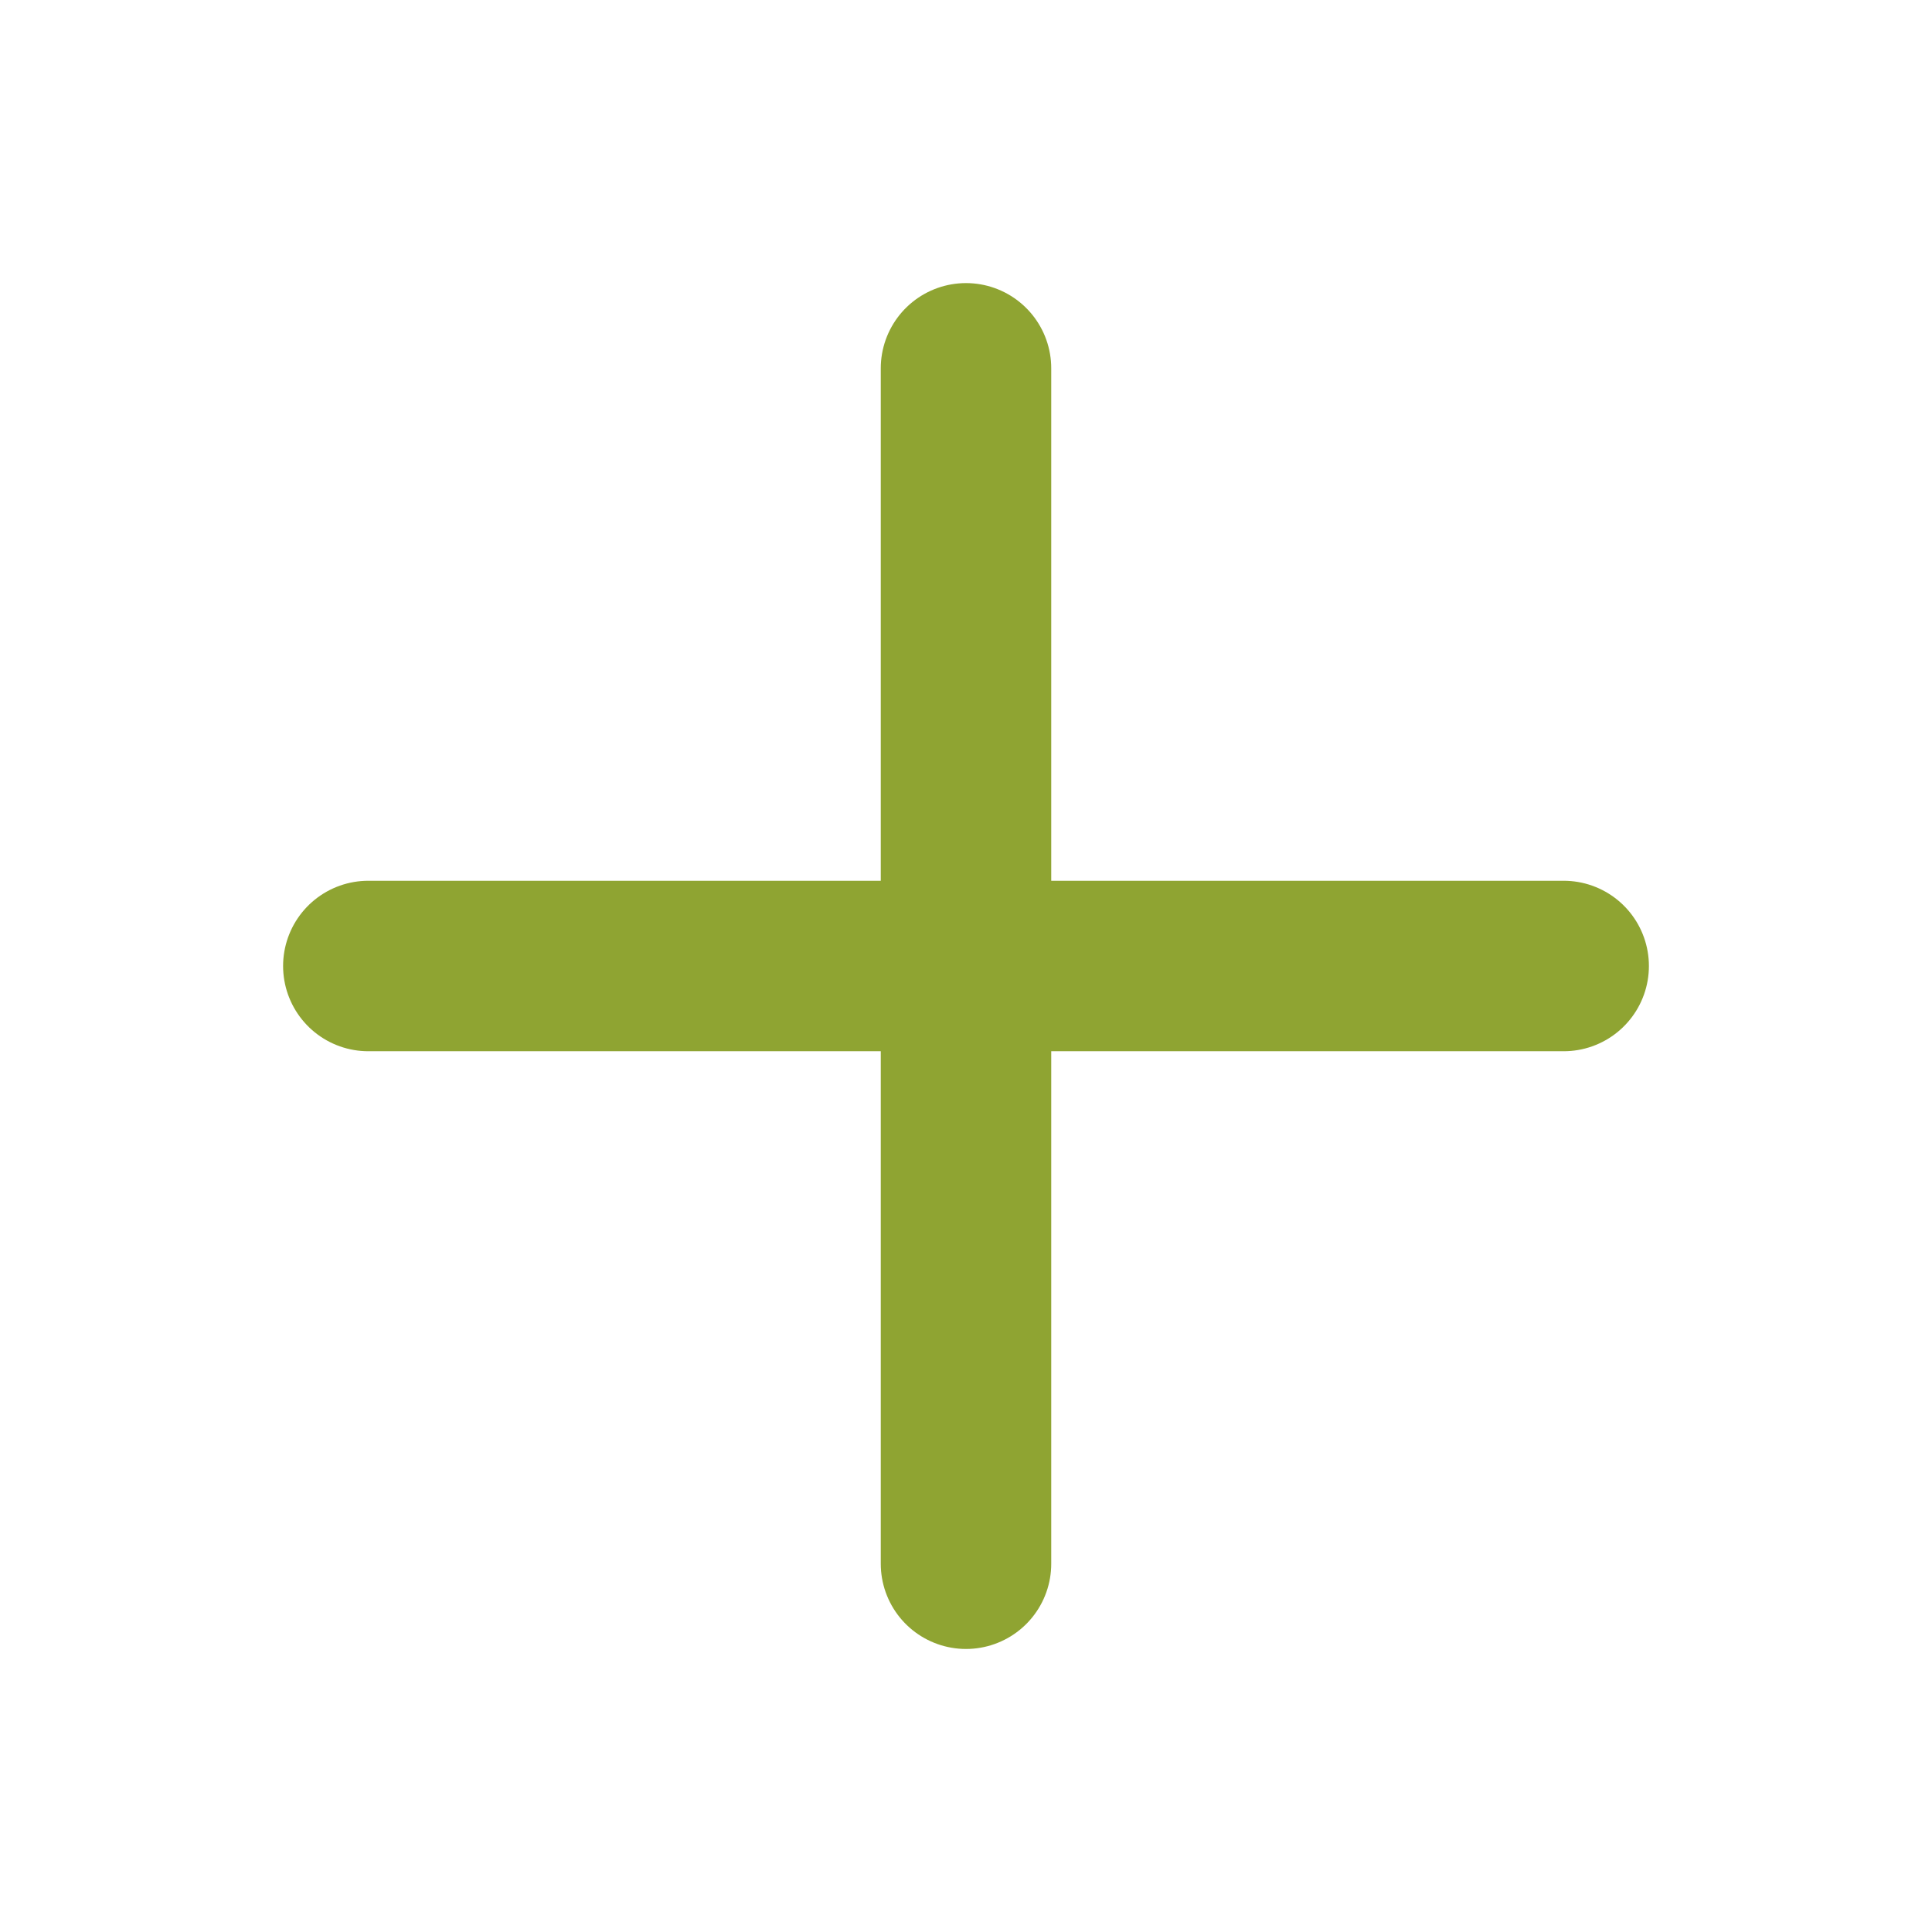
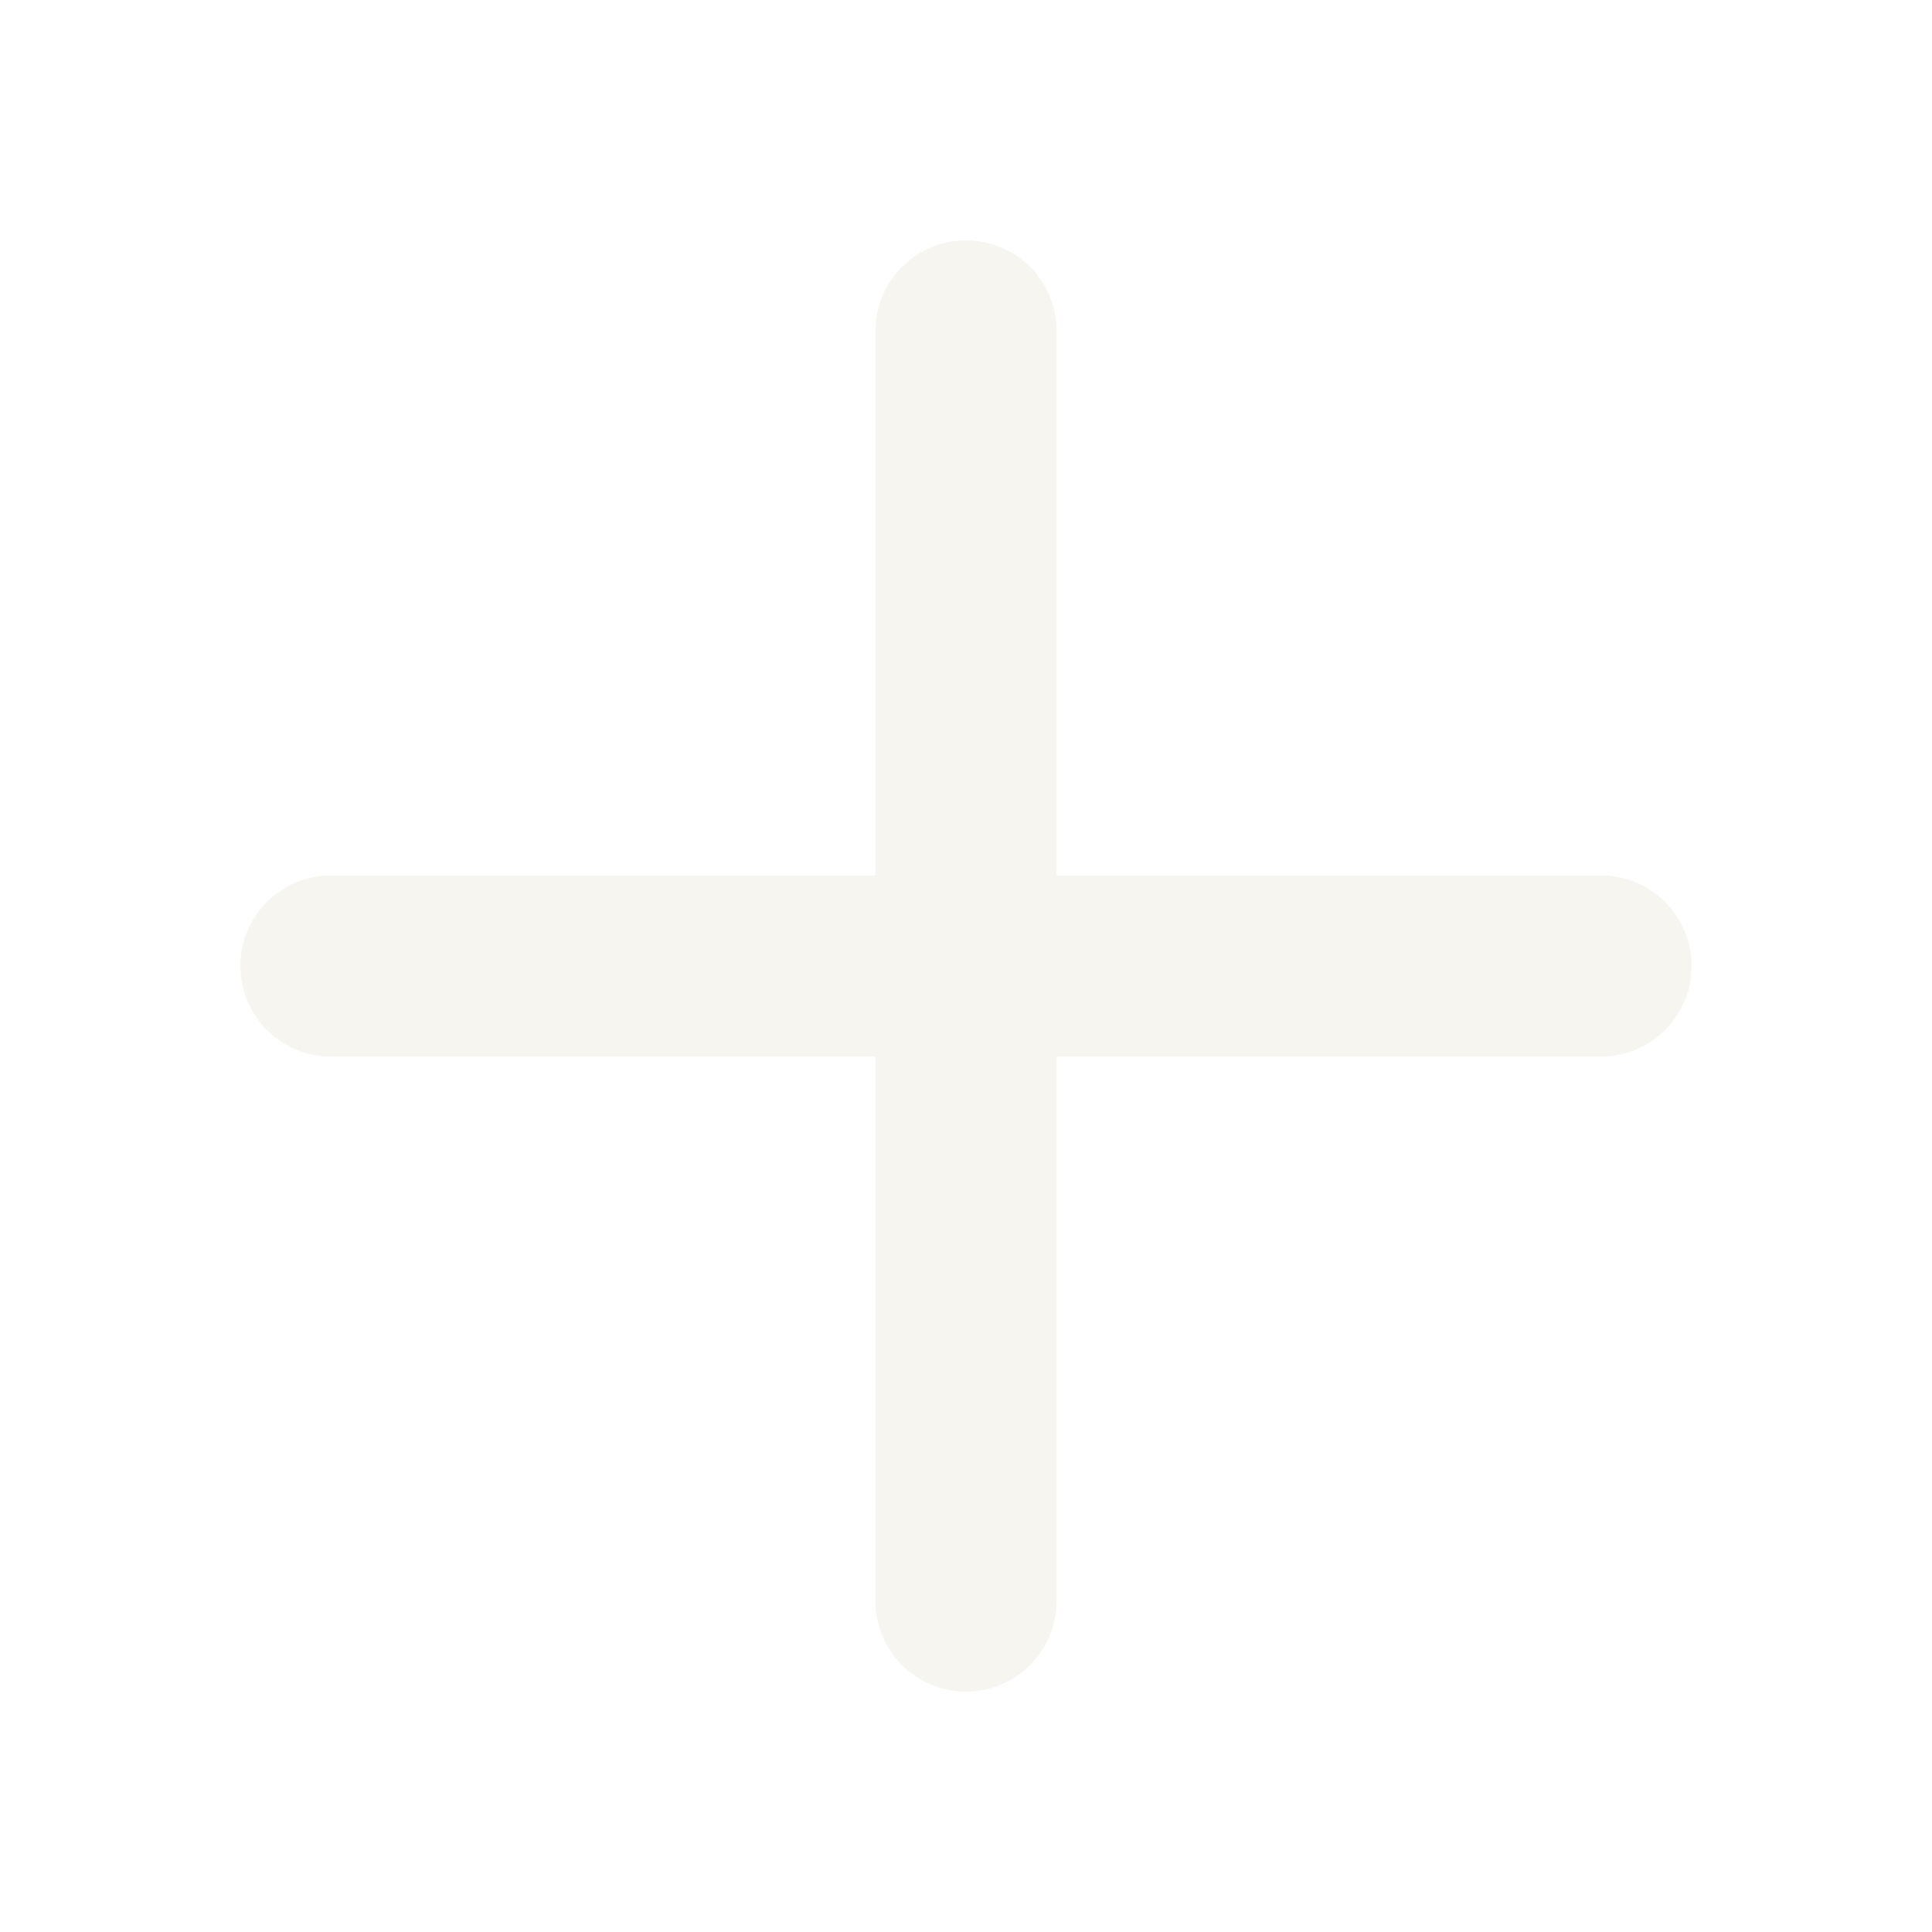
- <svg xmlns="http://www.w3.org/2000/svg" width="34" height="34" viewBox="0 0 34 34" fill="none">
-   <path d="M6.482 17H17M27.518 17H17M17 17V6.482M17 17V27.519" stroke="#8FA432" stroke-width="3" stroke-linecap="round" />
+ <svg xmlns="http://www.w3.org/2000/svg" width="32" height="32" viewBox="0 0 32 32" fill="none">
+   <path d="M5.482 16H16M26.518 16H16M16 16V5.482M16 16V26.518" stroke="#F6F5EF" stroke-width="3" stroke-linecap="round" />
</svg>
